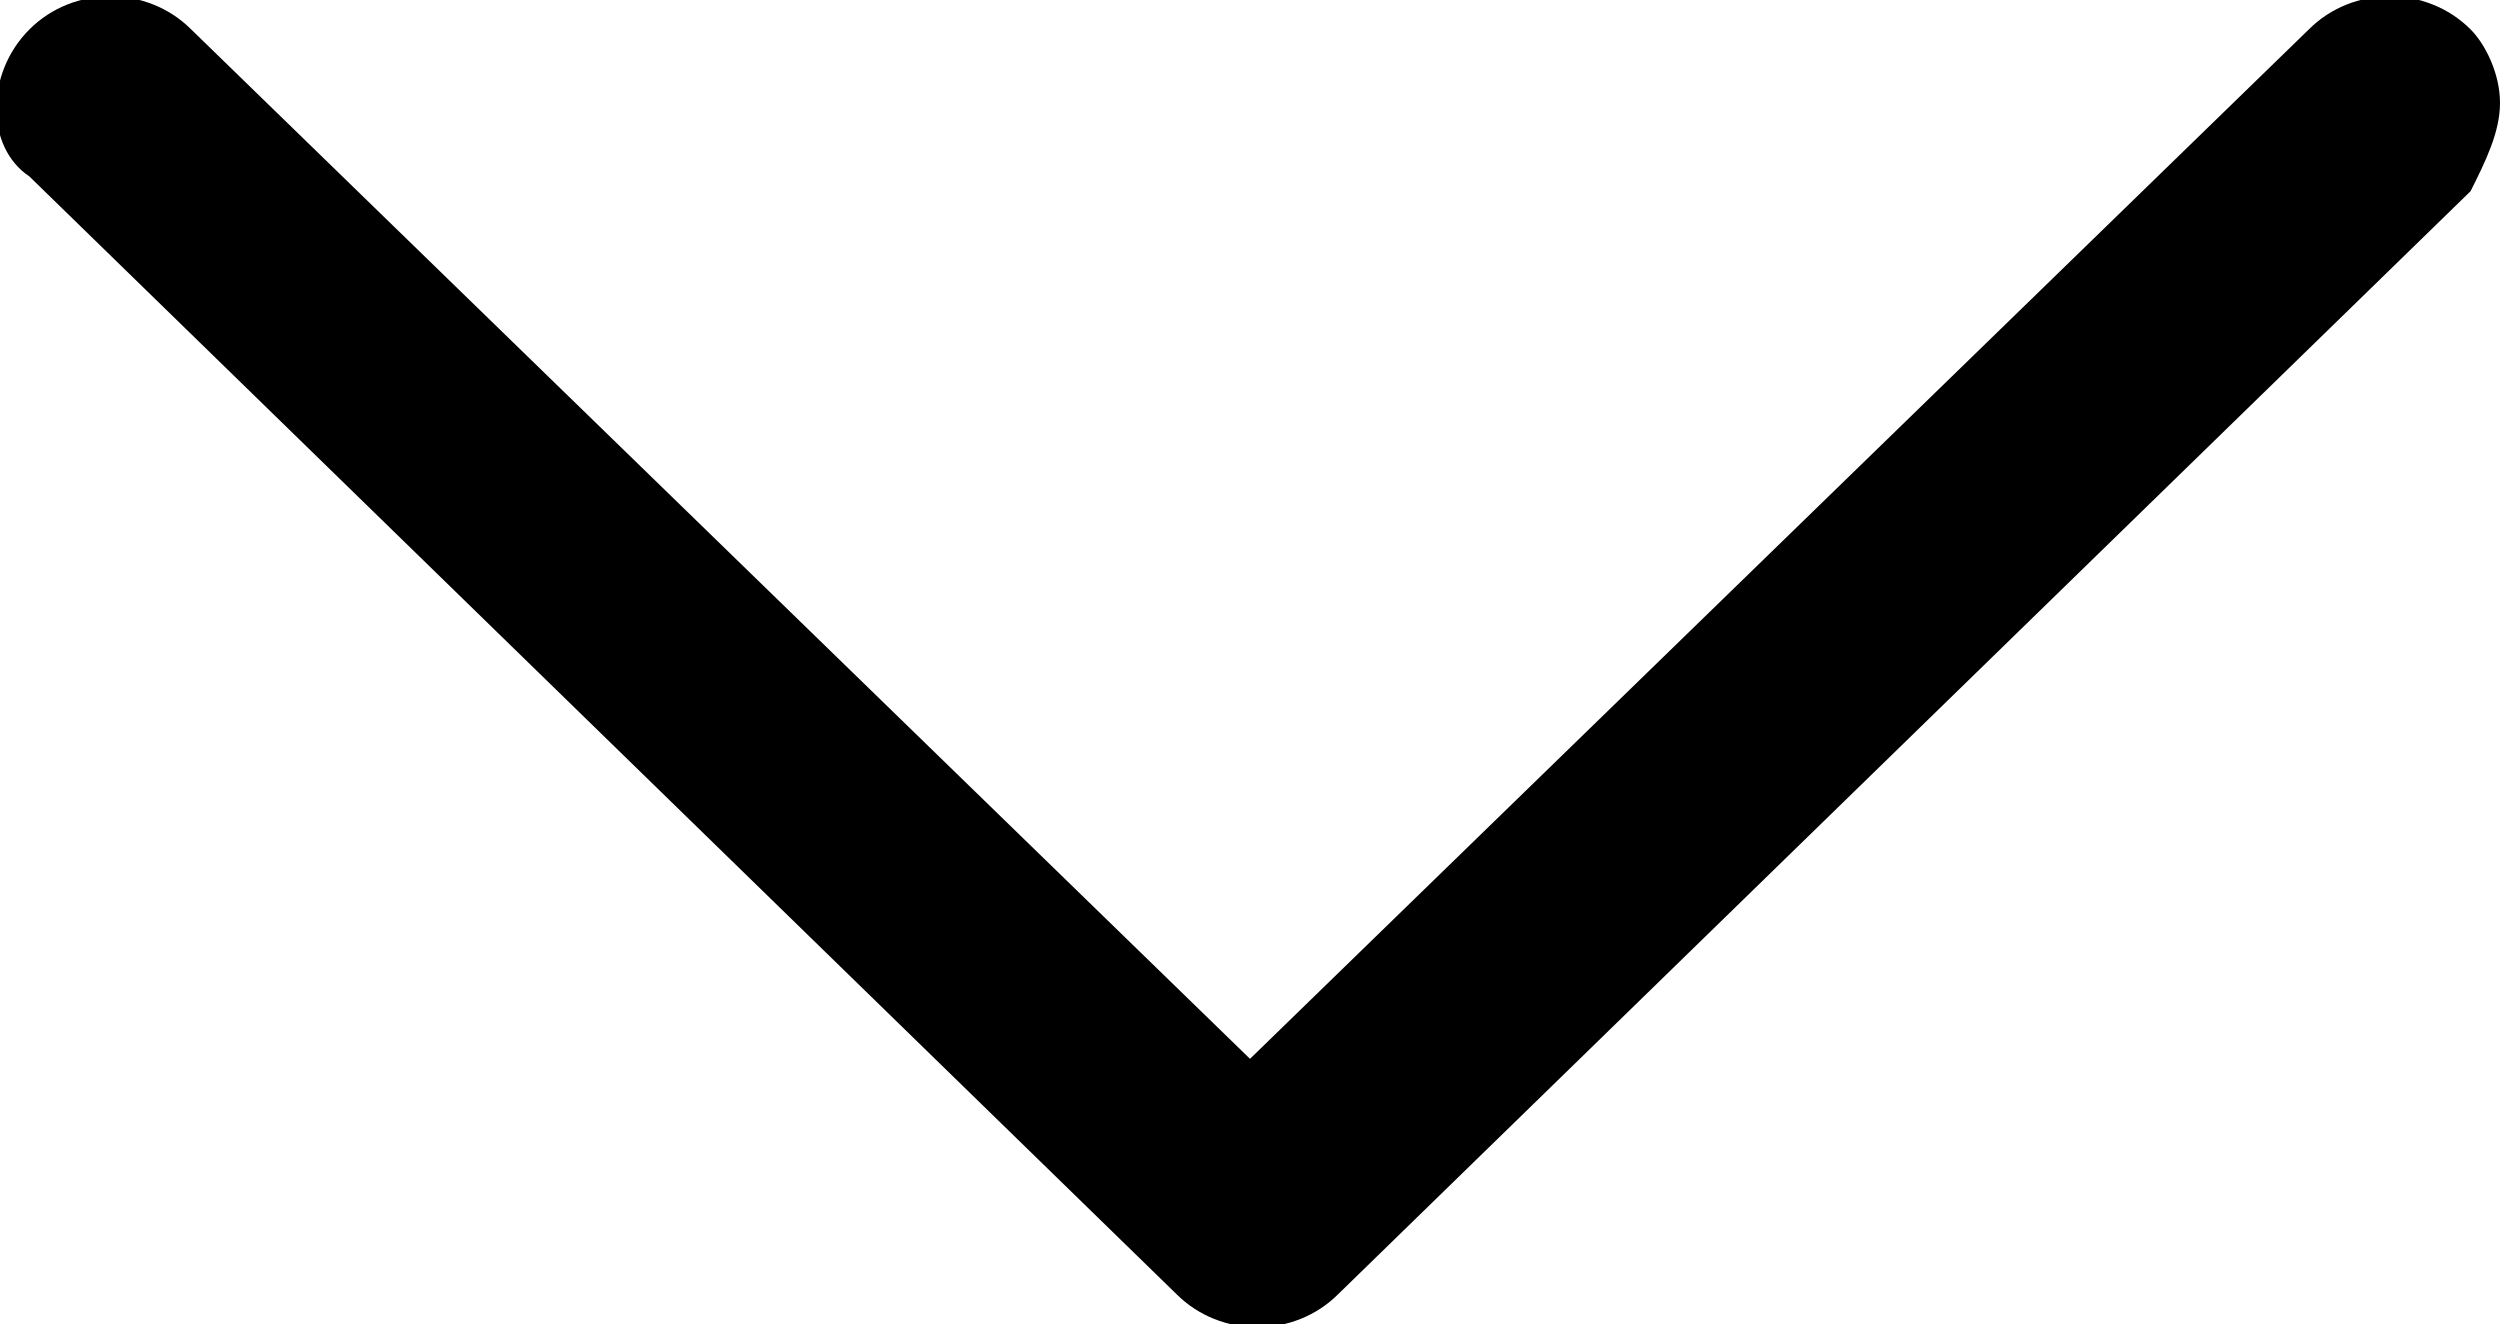
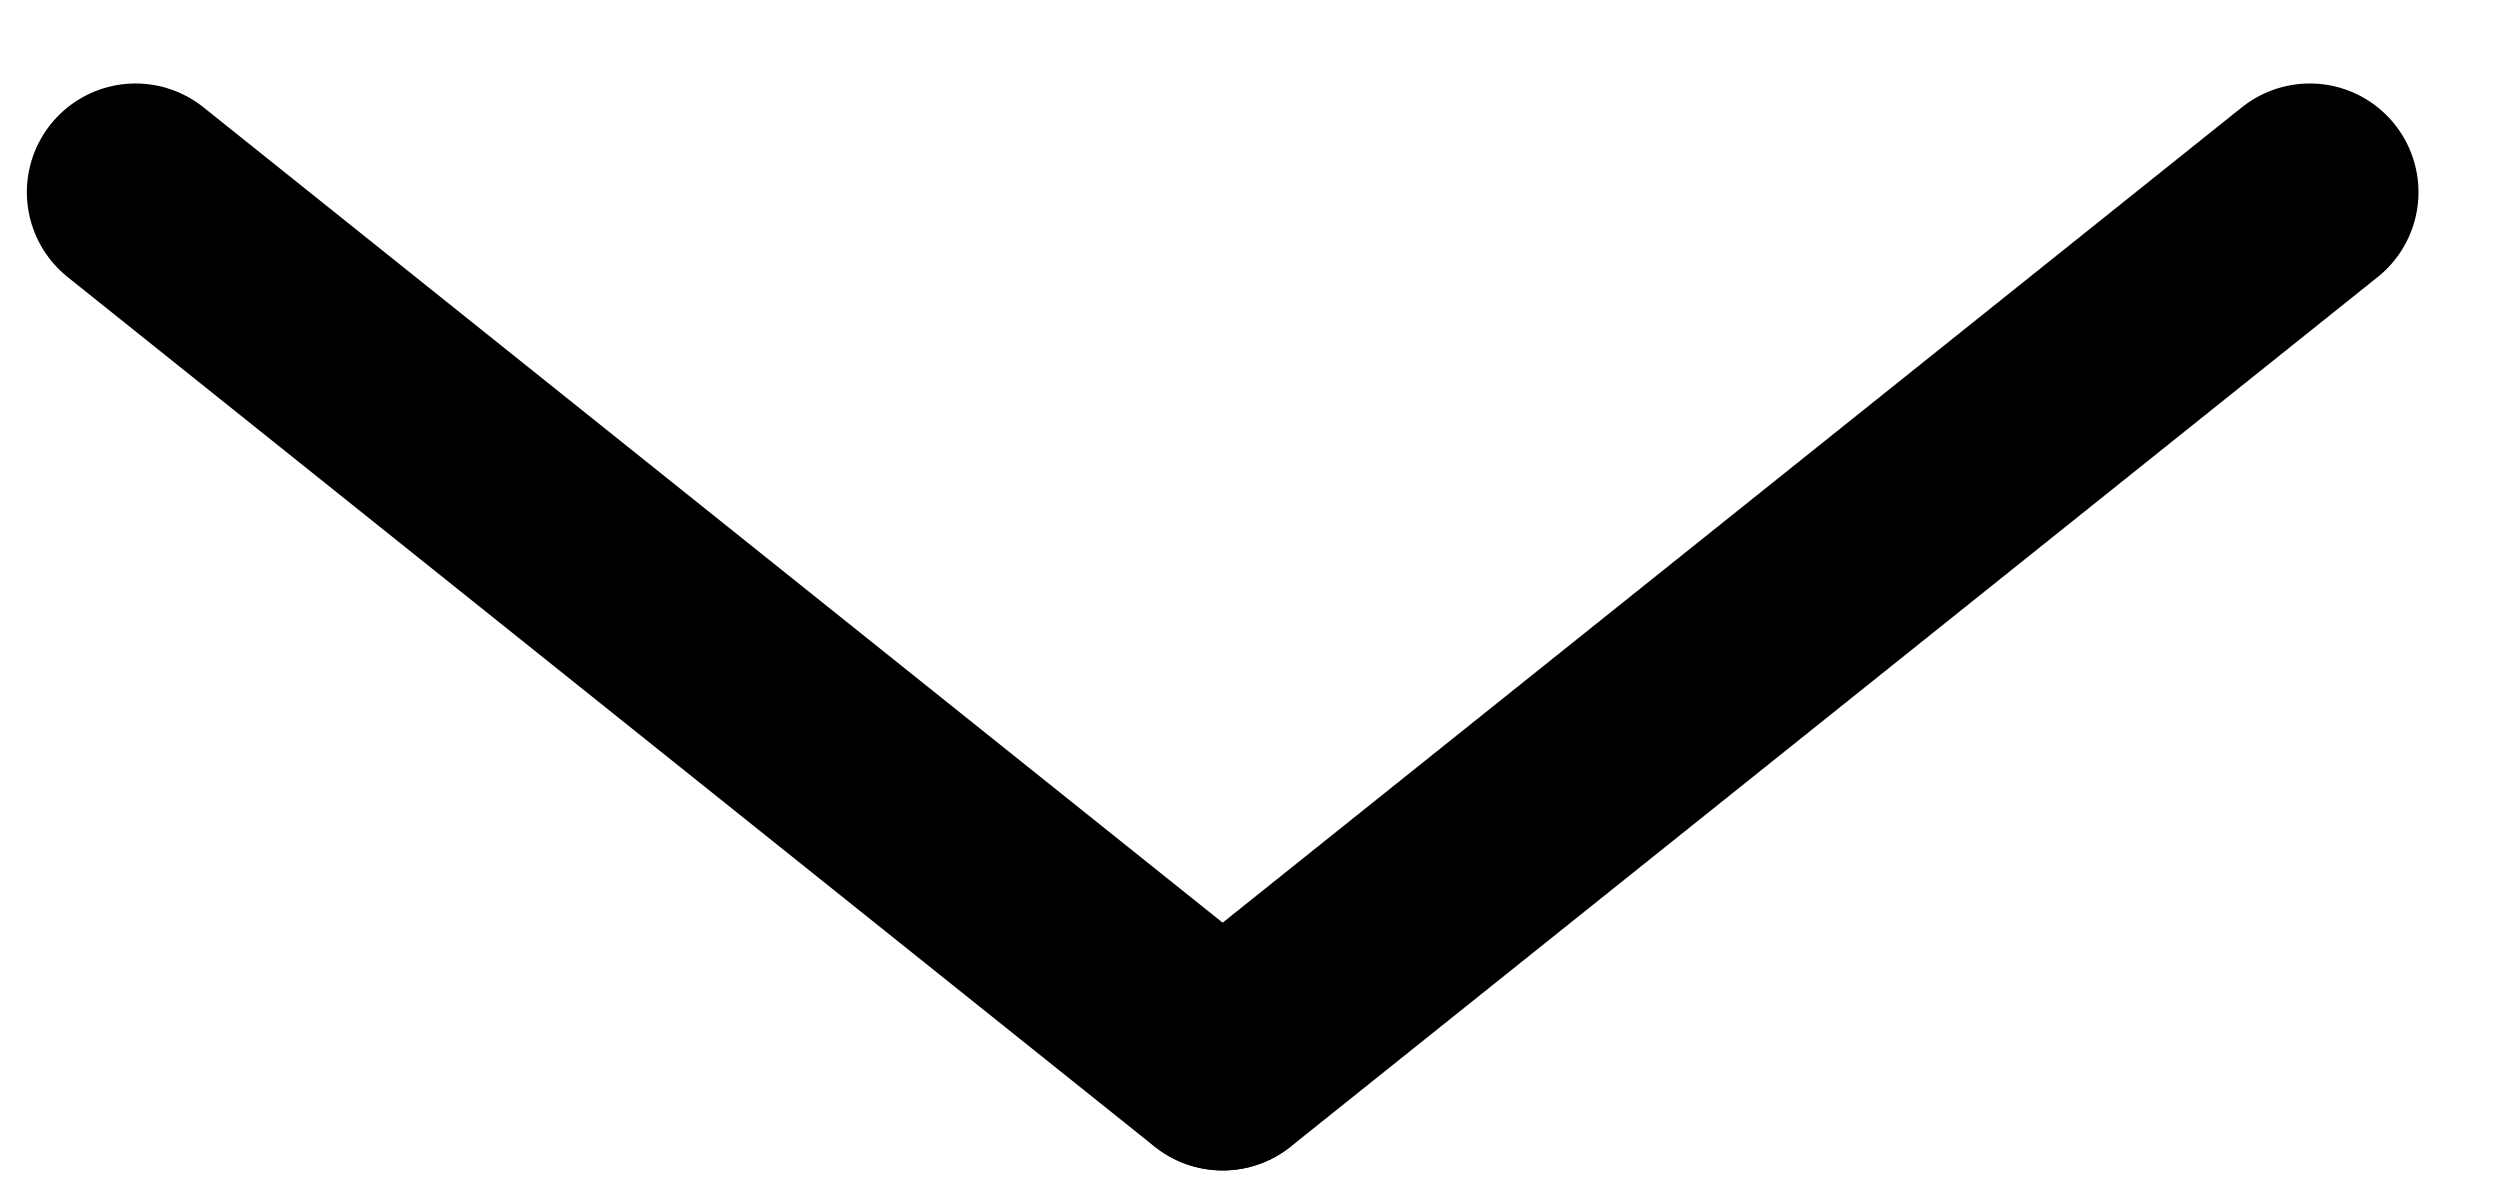
- <svg xmlns="http://www.w3.org/2000/svg" viewBox="0 0 17 9">
-   <path d="M8.5 7.2L1.3.2C1-.1.5-.1.2.2c-.3.3-.3.8 0 1L8 8.8c.3.3.8.3 1.1 0l7.7-7.5c.1-.2.2-.4.2-.6s-.1-.4-.2-.5c-.3-.3-.8-.3-1.1 0l-7.2 7z" />
+ <svg xmlns="http://www.w3.org/2000/svg" width="23" height="11" viewBox="0 0 23 11" fill="none">
+   <path d="M21.25 1.768L11.25 9.768" stroke="black" stroke-width="2" stroke-linecap="round" stroke-linejoin="round" />
+   <path d="M1.247 1.768L11.247 9.768" stroke="black" stroke-width="2" stroke-linecap="round" stroke-linejoin="round" />
</svg>
